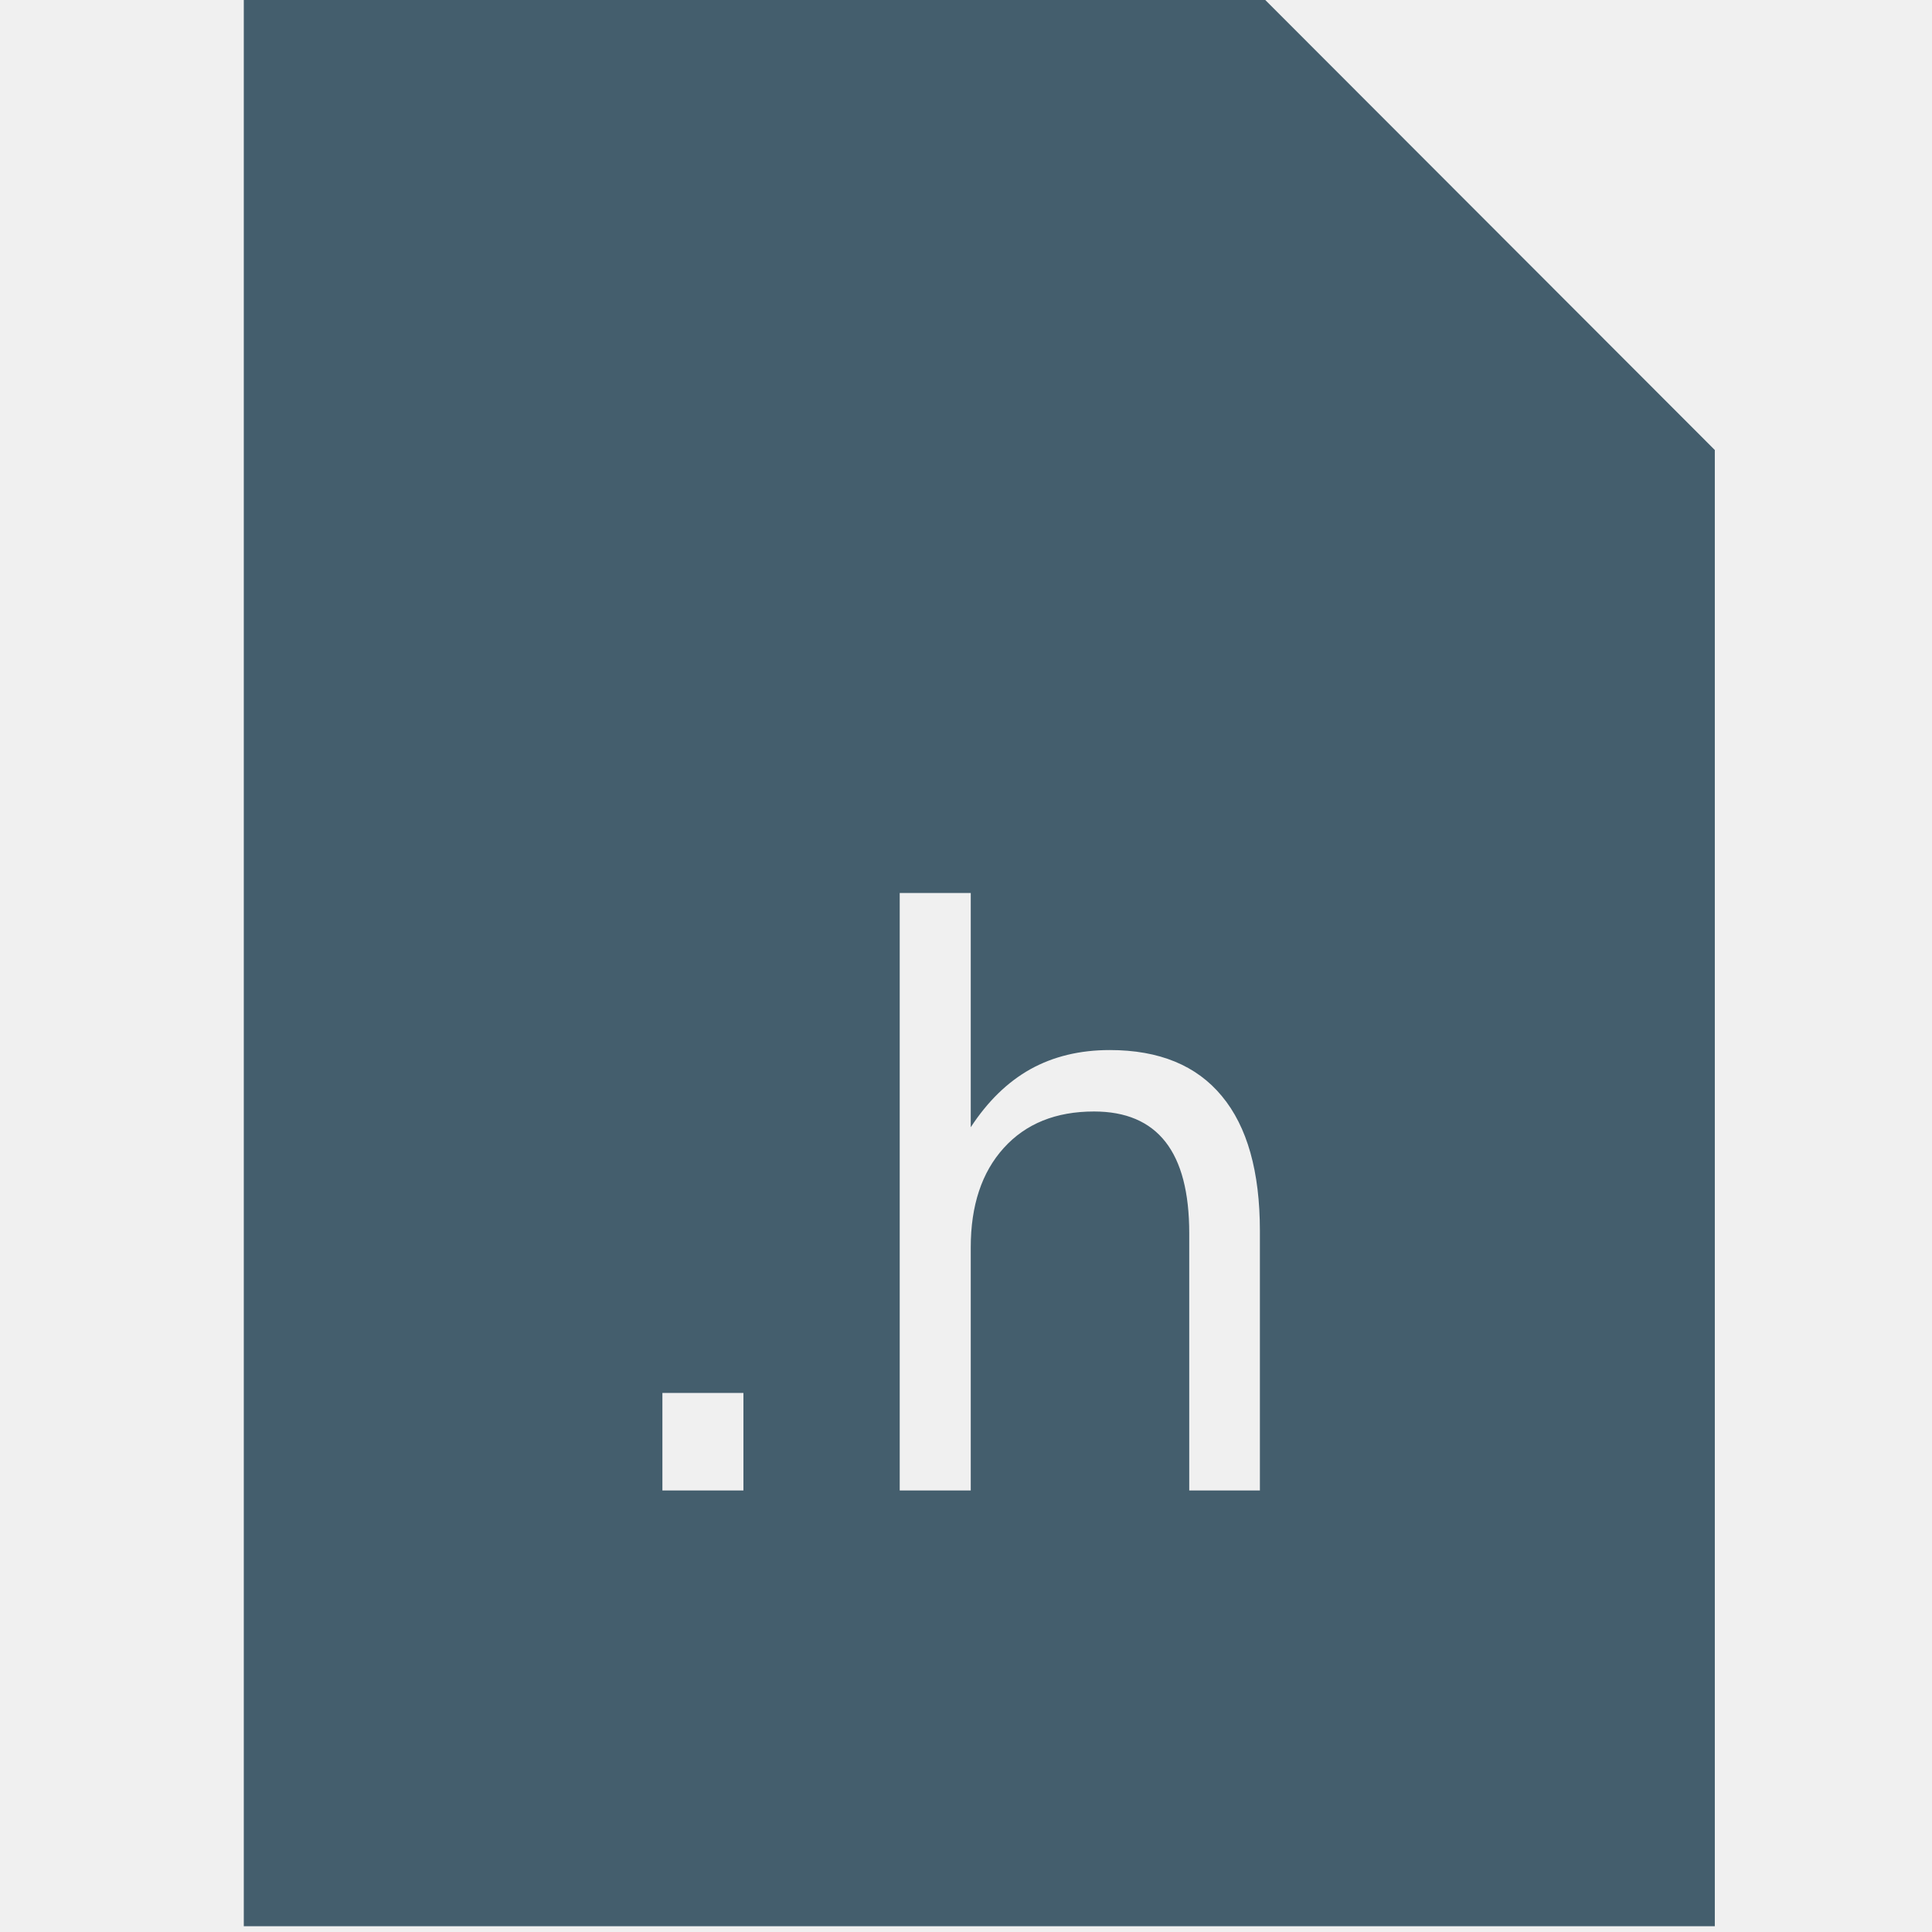
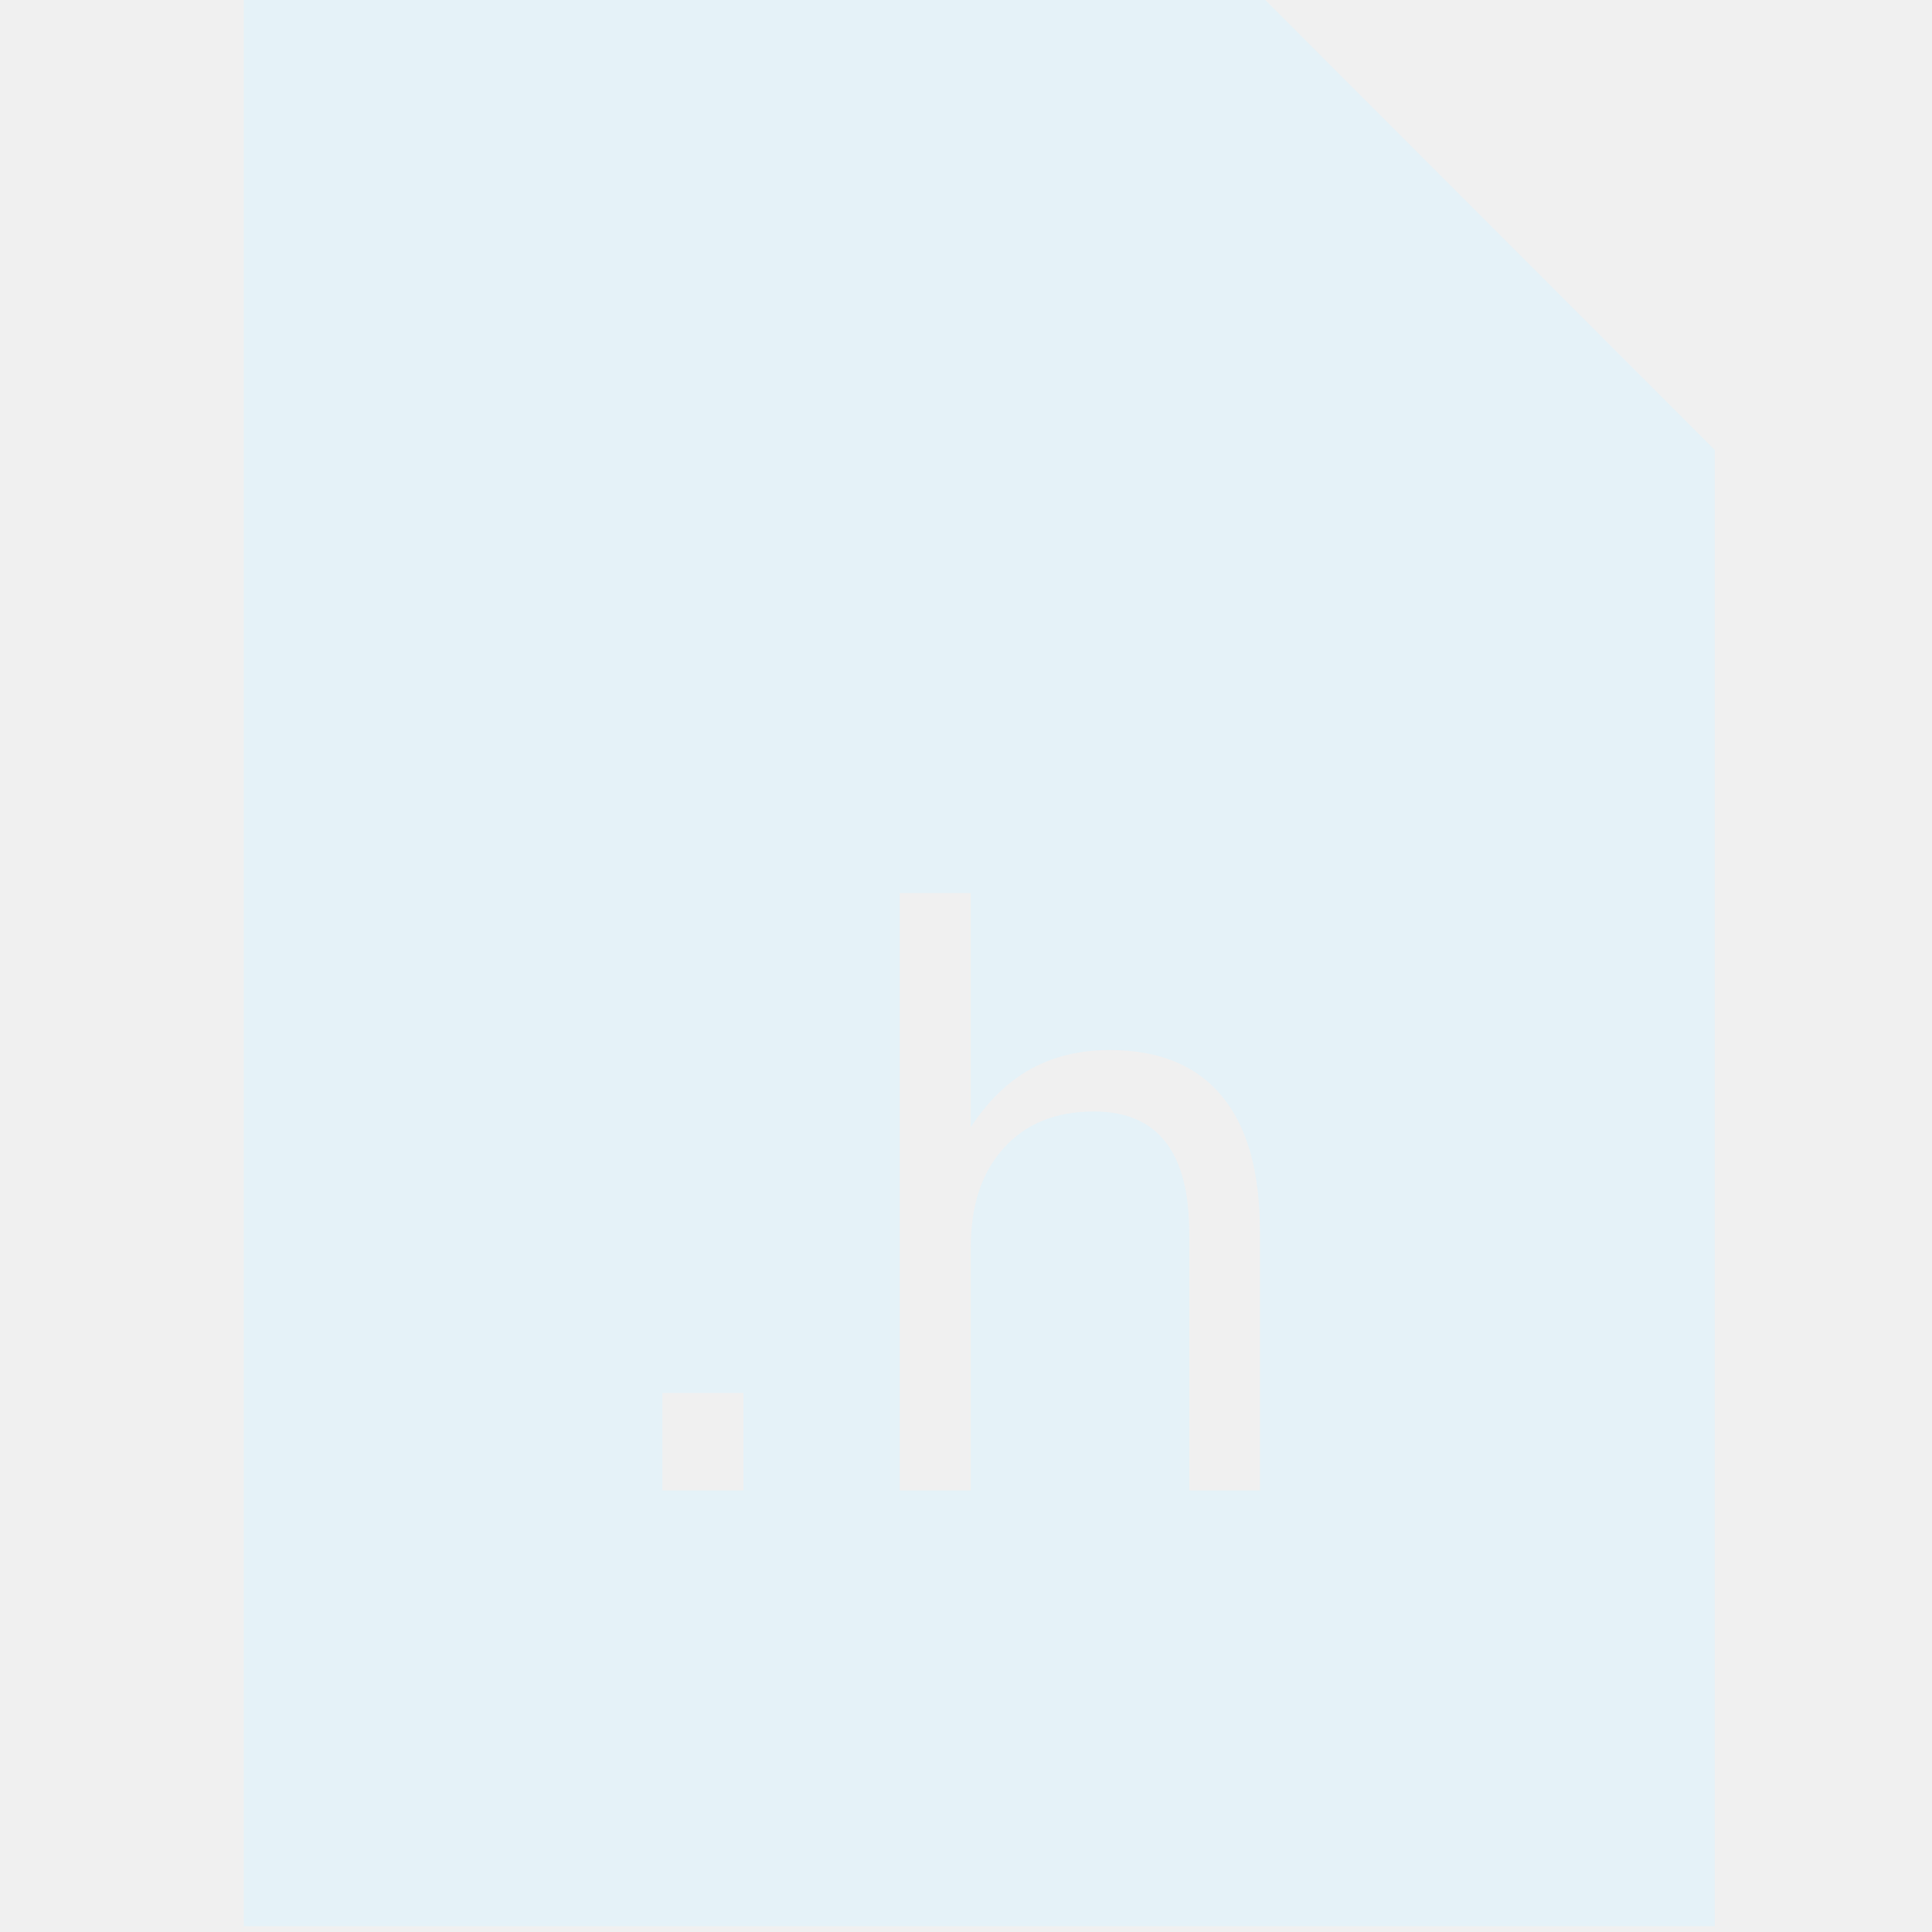
<svg xmlns="http://www.w3.org/2000/svg" width="130mm" height="130mm" viewBox="0 0 130 130" version="1.1" id="svg5">
  <defs id="defs2">
    <rect x="286.399" y="431.634" width="213.102" height="276.897" id="rect12469" />
    <rect x="308.116" y="465.567" width="176.454" height="267.396" id="rect3773" />
  </defs>
  <g id="layer1" transform="translate(-55.42222,-82.63712)">
-     <path id="path1009" style="fill:#445e6d;fill-opacity:1;stroke-width:8.474" d="M 62 0 L 62 244.934 L 62 489.867 L 249.053 489.867 L 436.105 489.867 L 436.105 302.156 L 436.105 114.445 L 378.941 57.223 L 321.779 0 L 191.889 0 L 62 0 z M 228.811 227.104 L 246.877 227.104 L 246.877 286.674 C 251.174 280.098 256.219 275.183 262.014 271.928 C 267.873 268.673 274.611 267.045 282.229 267.045 C 294.794 267.045 304.299 270.951 310.744 278.764 C 317.189 286.511 320.412 297.937 320.412 313.041 L 320.412 379.057 L 302.443 379.057 L 302.443 313.627 C 302.443 303.275 300.425 295.528 296.389 290.385 C 292.352 285.242 286.298 282.67 278.225 282.67 C 268.524 282.67 260.874 285.762 255.275 291.947 C 249.676 298.132 246.877 306.563 246.877 317.24 L 246.877 379.057 L 228.811 379.057 L 228.811 227.104 z M 168.459 354.252 L 189.064 354.252 L 189.064 379.057 L 168.459 379.057 L 168.459 354.252 z " transform="matrix(0.2645833,0,0,0.2645833,55.42222,82.63712)" />
+     <path id="path1009" style="fill:#e5f2f8;fill-opacity:1;stroke-width:8.474" d="M 62 0 L 62 244.934 L 62 489.867 L 249.053 489.867 L 436.105 489.867 L 436.105 302.156 L 436.105 114.445 L 378.941 57.223 L 321.779 0 L 191.889 0 L 62 0 z M 228.811 227.104 L 246.877 227.104 L 246.877 286.674 C 251.174 280.098 256.219 275.183 262.014 271.928 C 267.873 268.673 274.611 267.045 282.229 267.045 C 294.794 267.045 304.299 270.951 310.744 278.764 C 317.189 286.511 320.412 297.937 320.412 313.041 L 320.412 379.057 L 302.443 379.057 L 302.443 313.627 C 302.443 303.275 300.425 295.528 296.389 290.385 C 292.352 285.242 286.298 282.67 278.225 282.67 C 268.524 282.67 260.874 285.762 255.275 291.947 C 249.676 298.132 246.877 306.563 246.877 317.24 L 246.877 379.057 L 228.811 379.057 L 228.811 227.104 z M 168.459 354.252 L 189.064 354.252 L 189.064 379.057 L 168.459 379.057 L 168.459 354.252 z " transform="matrix(0.2645833,0,0,0.2645833,55.42222,82.63712)" />
    <text xml:space="preserve" transform="scale(0.2645833)" id="text3771" style="font-style:normal;font-weight:normal;font-size:200px;line-height:1.25;font-family:sans-serif;white-space:pre;shape-inside:url(#rect3773);fill:#ffffff;fill-opacity:1;stroke:none" />
  </g>
</svg>
